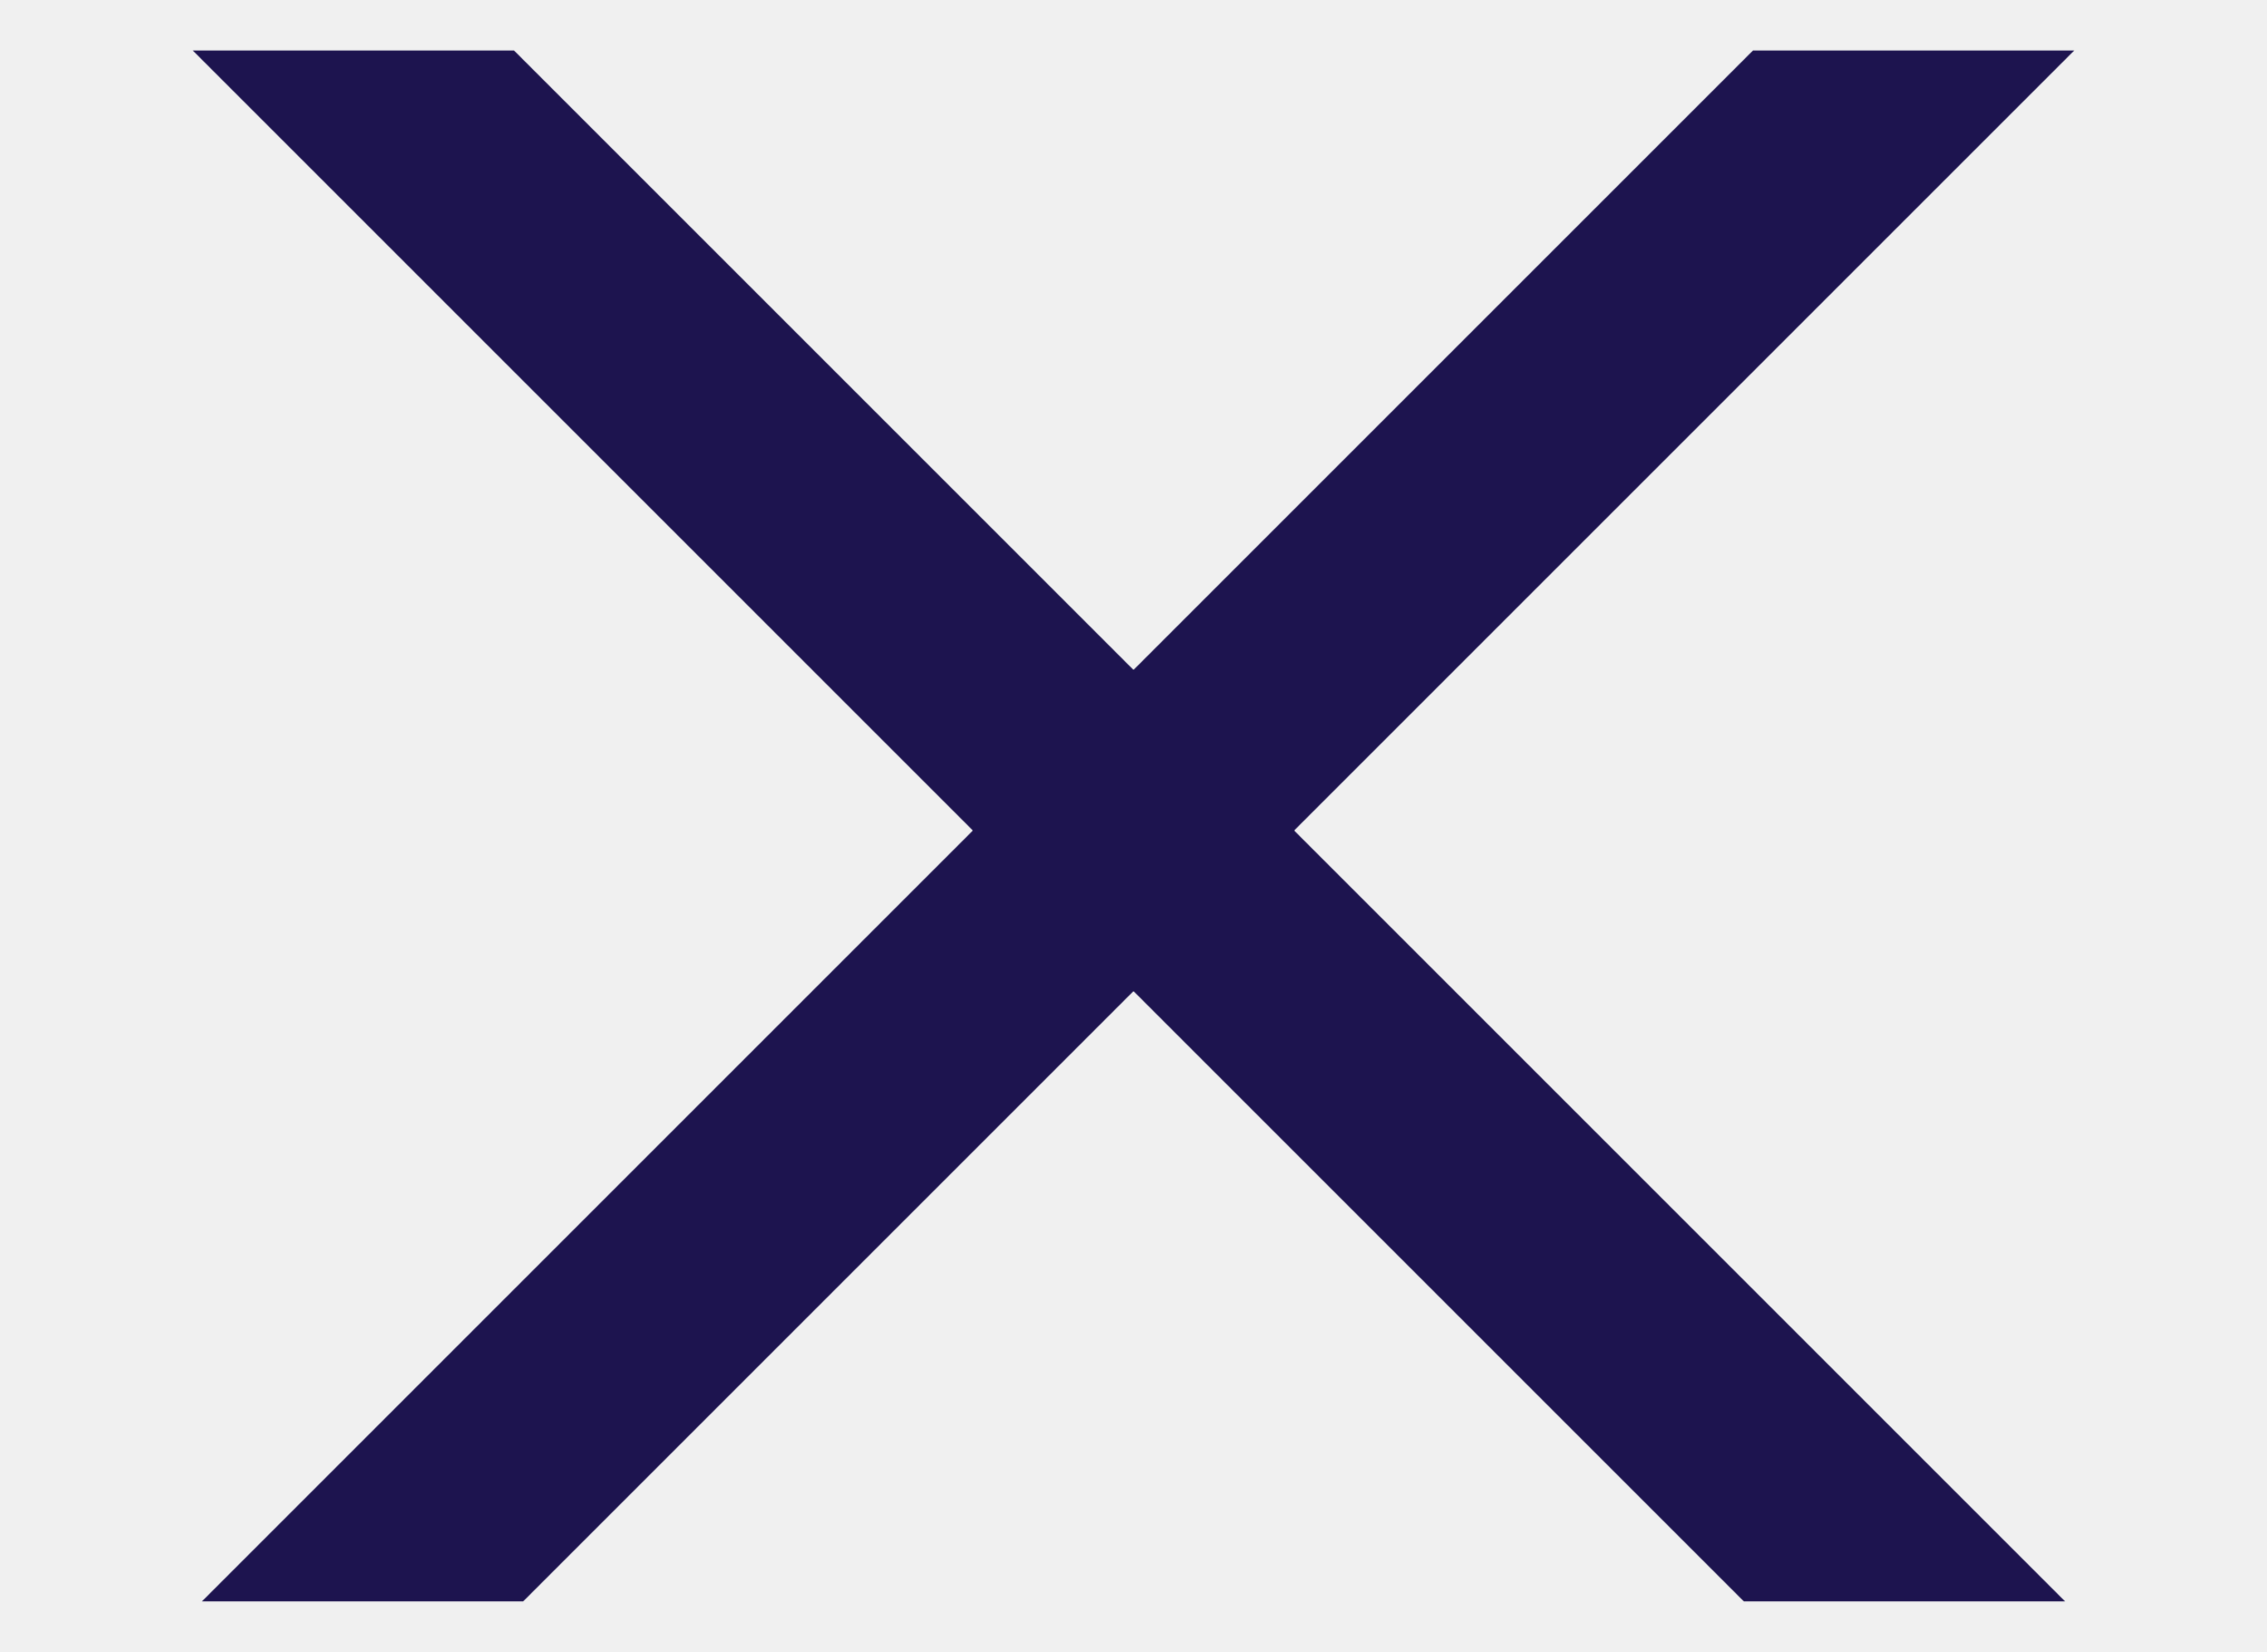
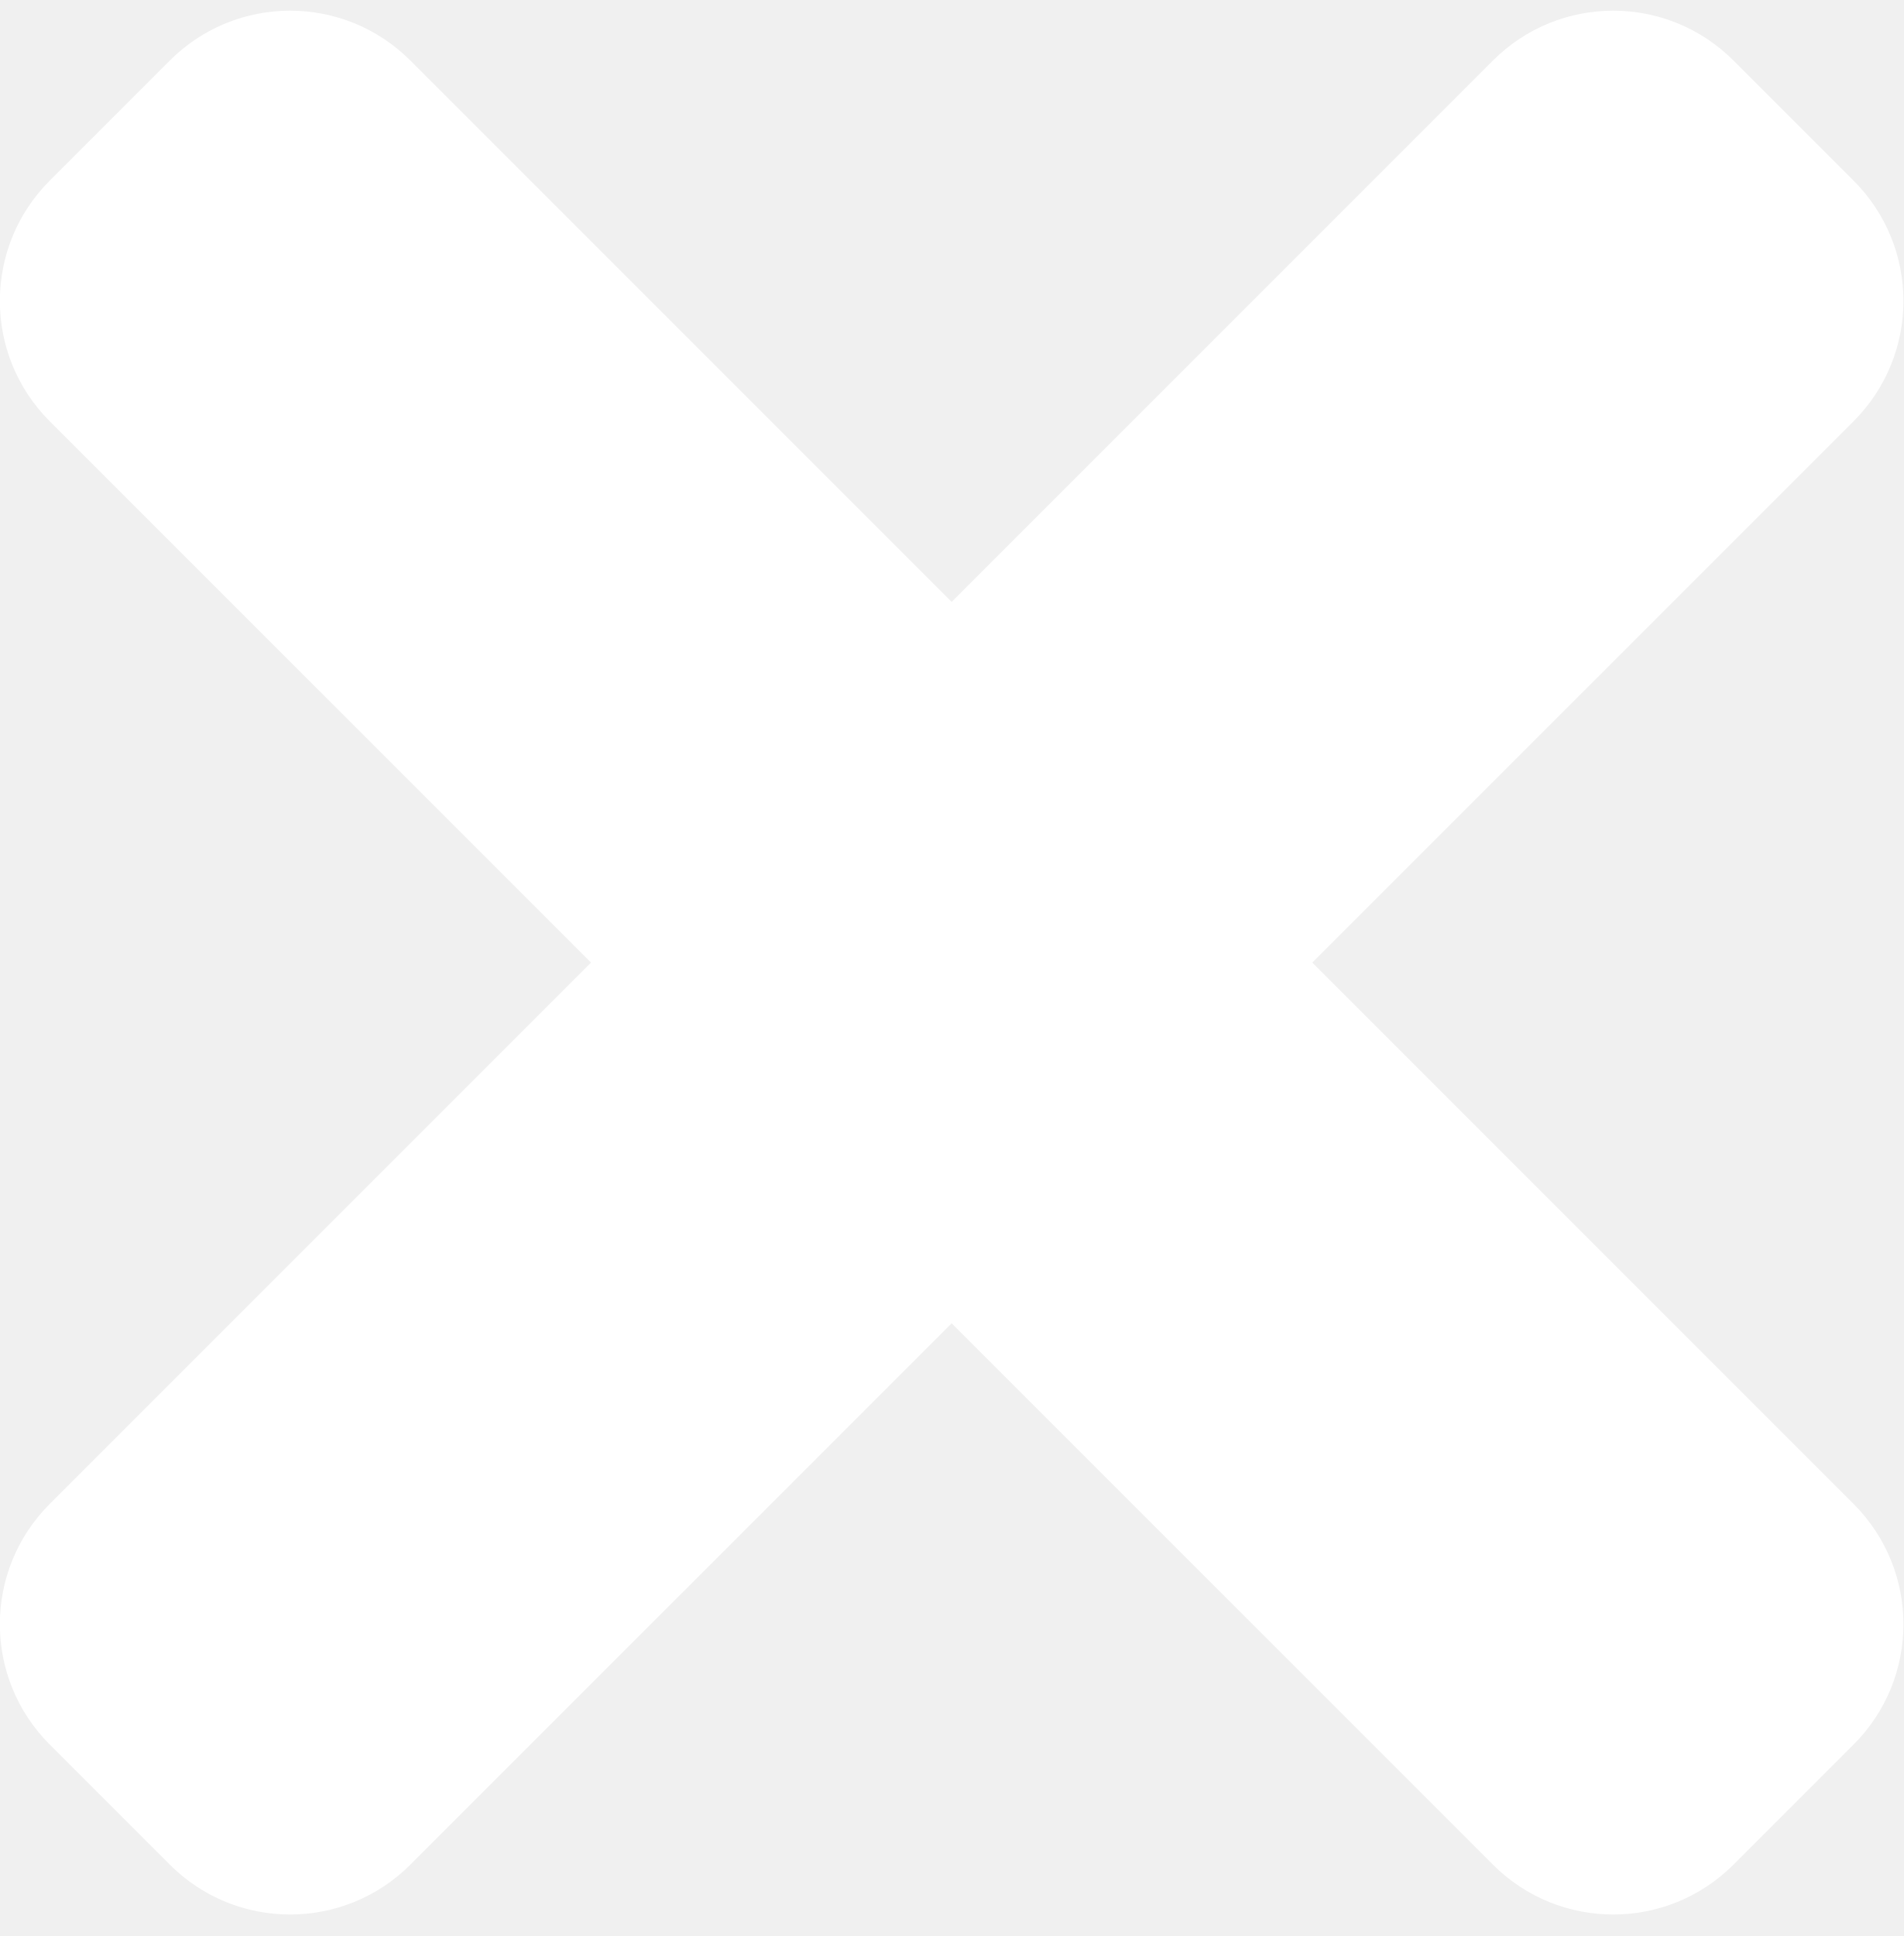
- <svg xmlns="http://www.w3.org/2000/svg" version="1.1" id="Capa_1" x="0px" y="0px" viewBox="0 0 49.4 36" style="enable-background:new 0 0 49.4 36;" xml:space="preserve">
+ <svg xmlns="http://www.w3.org/2000/svg" version="1.1" id="Layer_1" focusable="false" x="0px" y="0px" viewBox="0 0 352 358" style="enable-background:new 0 0 352 358;" xml:space="preserve">
  <style type="text/css">
- 	.st0{fill:#1D144F;}
+ 	.st0{fill:#FFFFFF;}
</style>
-   <polygon class="st0" points="45.2,1.1 38.2,1.1 24.7,14.6 11.2,1.1 4.2,1.1 21.2,18.1 4.4,34.9 11.4,34.9 24.7,21.6 38,34.9   45,34.9 28.2,18.1 " />
+   <path class="st0" d="M242.7,178L342.8,77.9c12.3-12.3,12.3-32.2,0-44.5l-22.2-22.2c-12.3-12.3-32.2-12.3-44.5,0L176,111.3L75.9,11.2  c-12.3-12.3-32.2-12.3-44.5,0L9.2,33.4c-12.3,12.3-12.3,32.2,0,44.5L109.3,178L9.2,278.1c-12.3,12.3-12.3,32.2,0,44.5l22.2,22.2  c12.3,12.3,32.2,12.3,44.5,0L176,244.7l100.1,100.1c12.3,12.3,32.2,12.3,44.5,0l22.2-22.2c12.3-12.3,12.3-32.2,0-44.5L242.7,178z" />
</svg>
